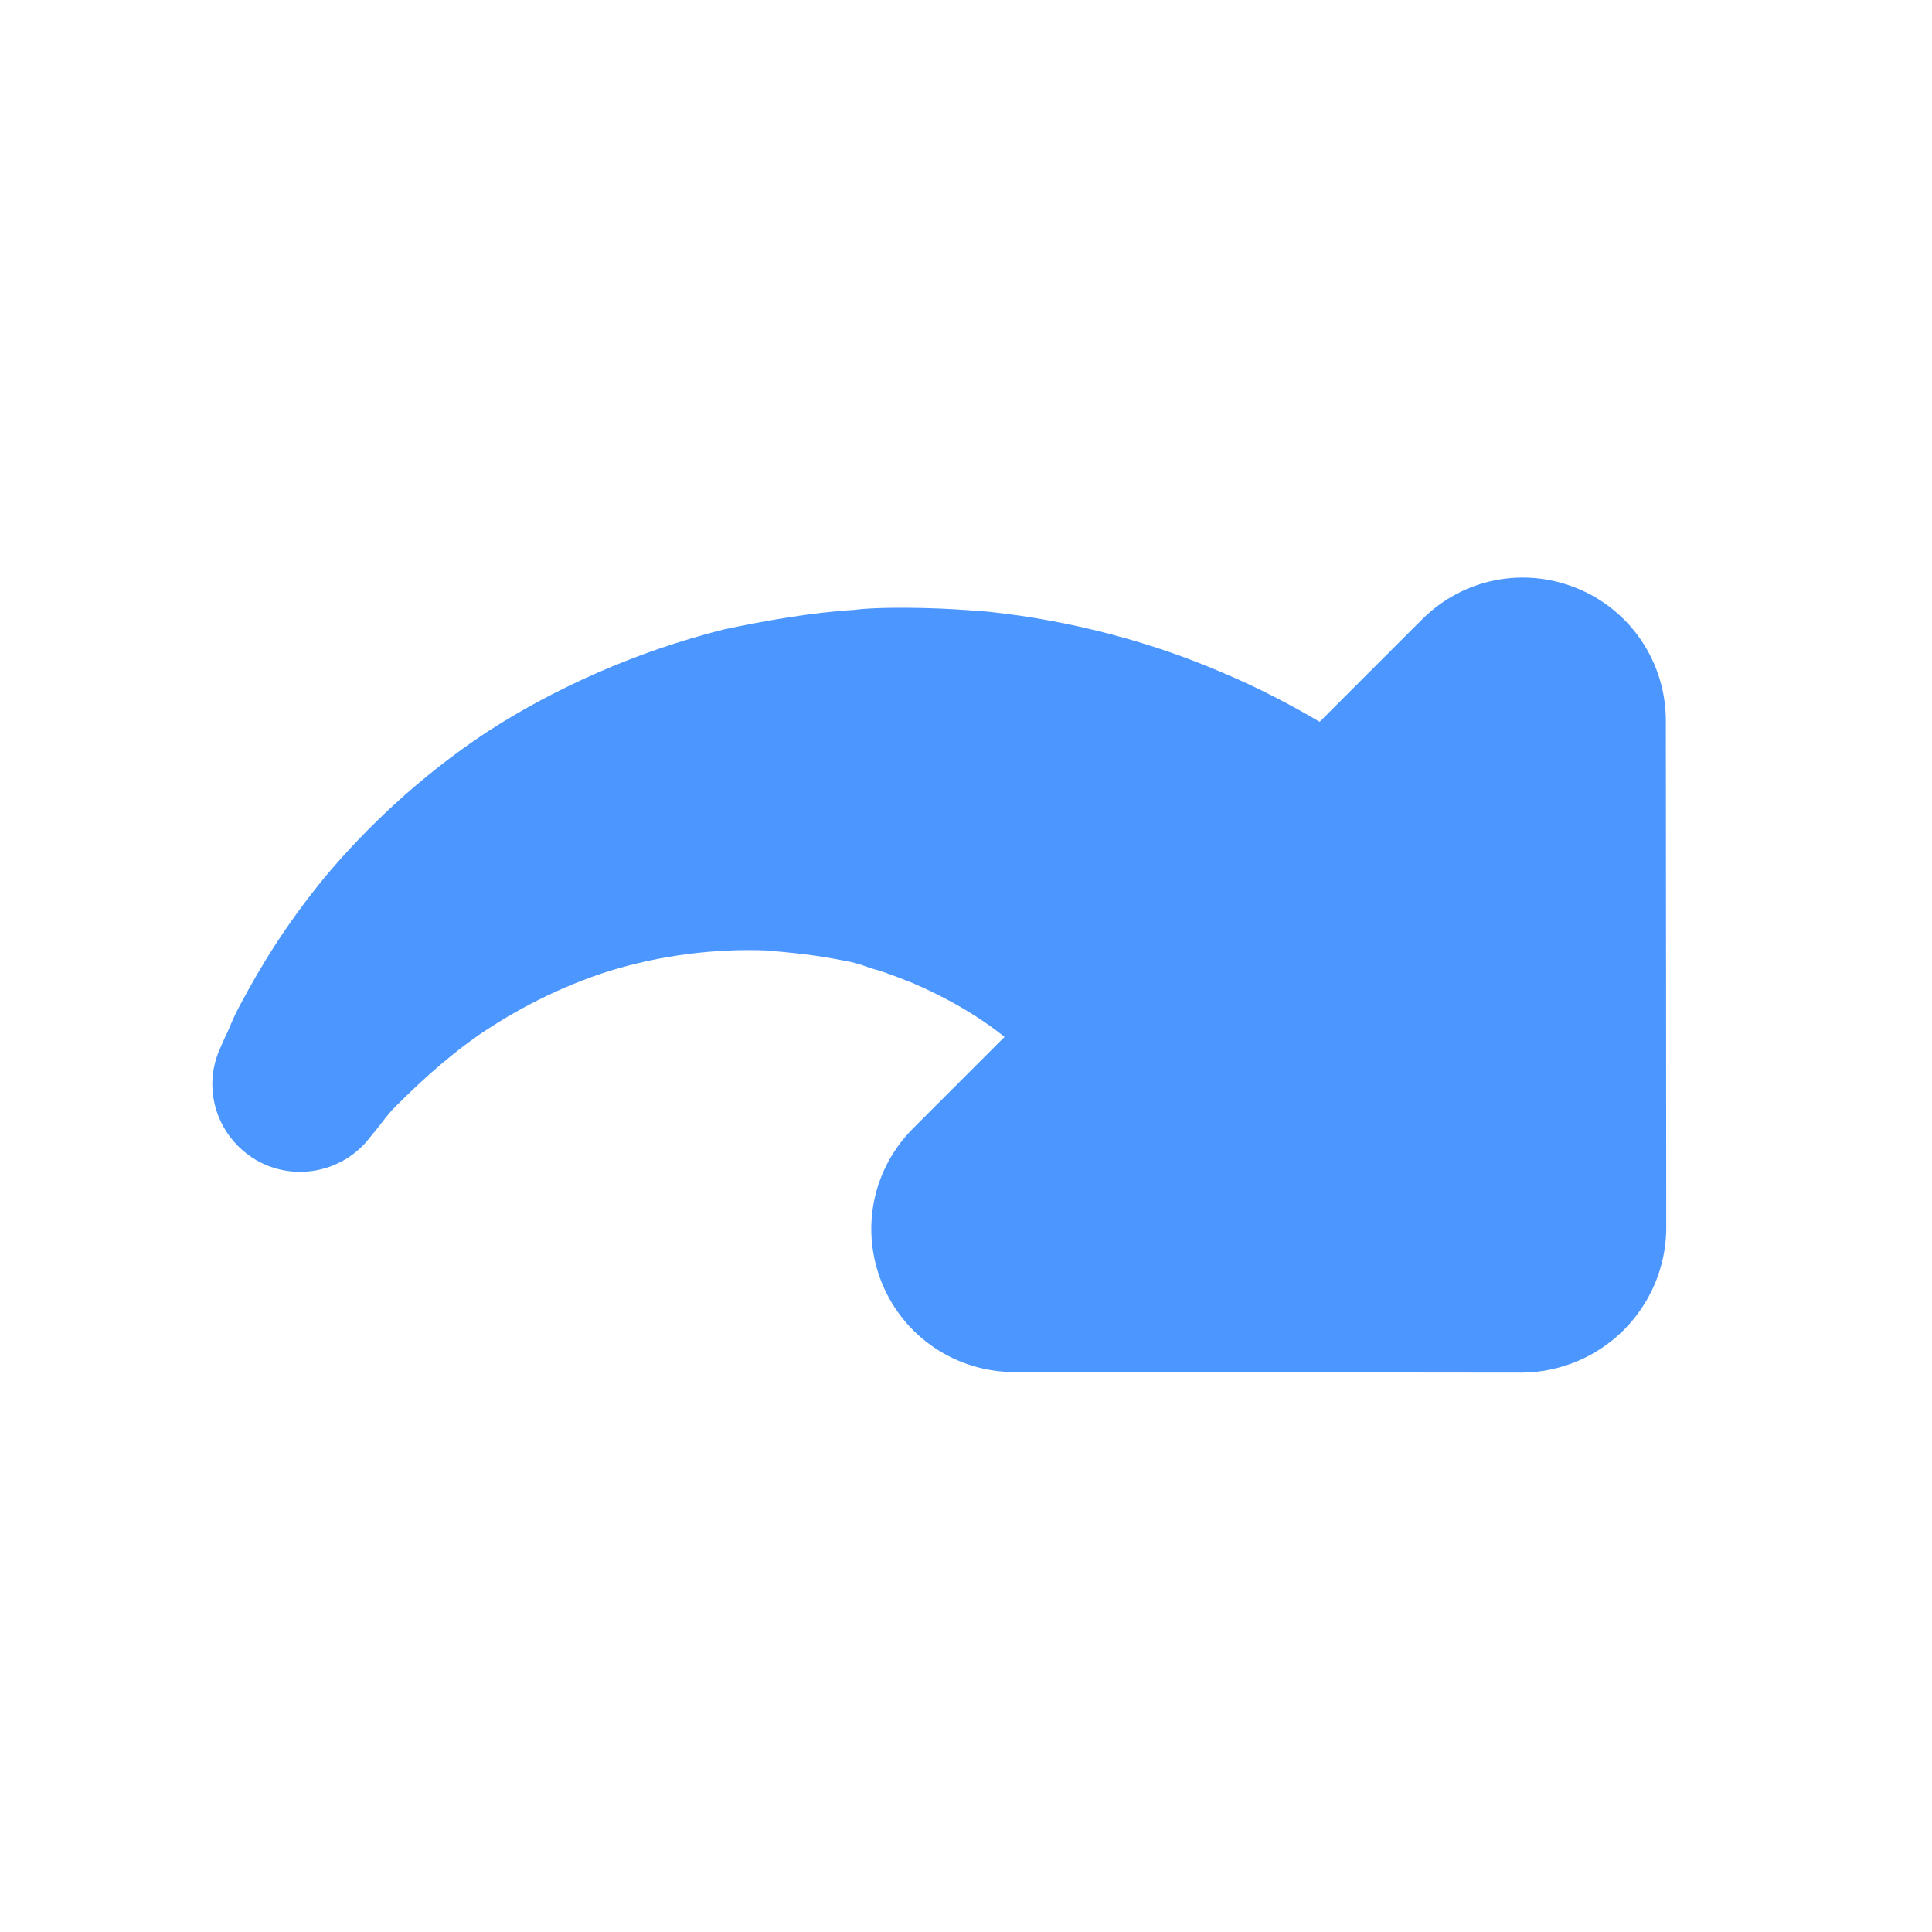
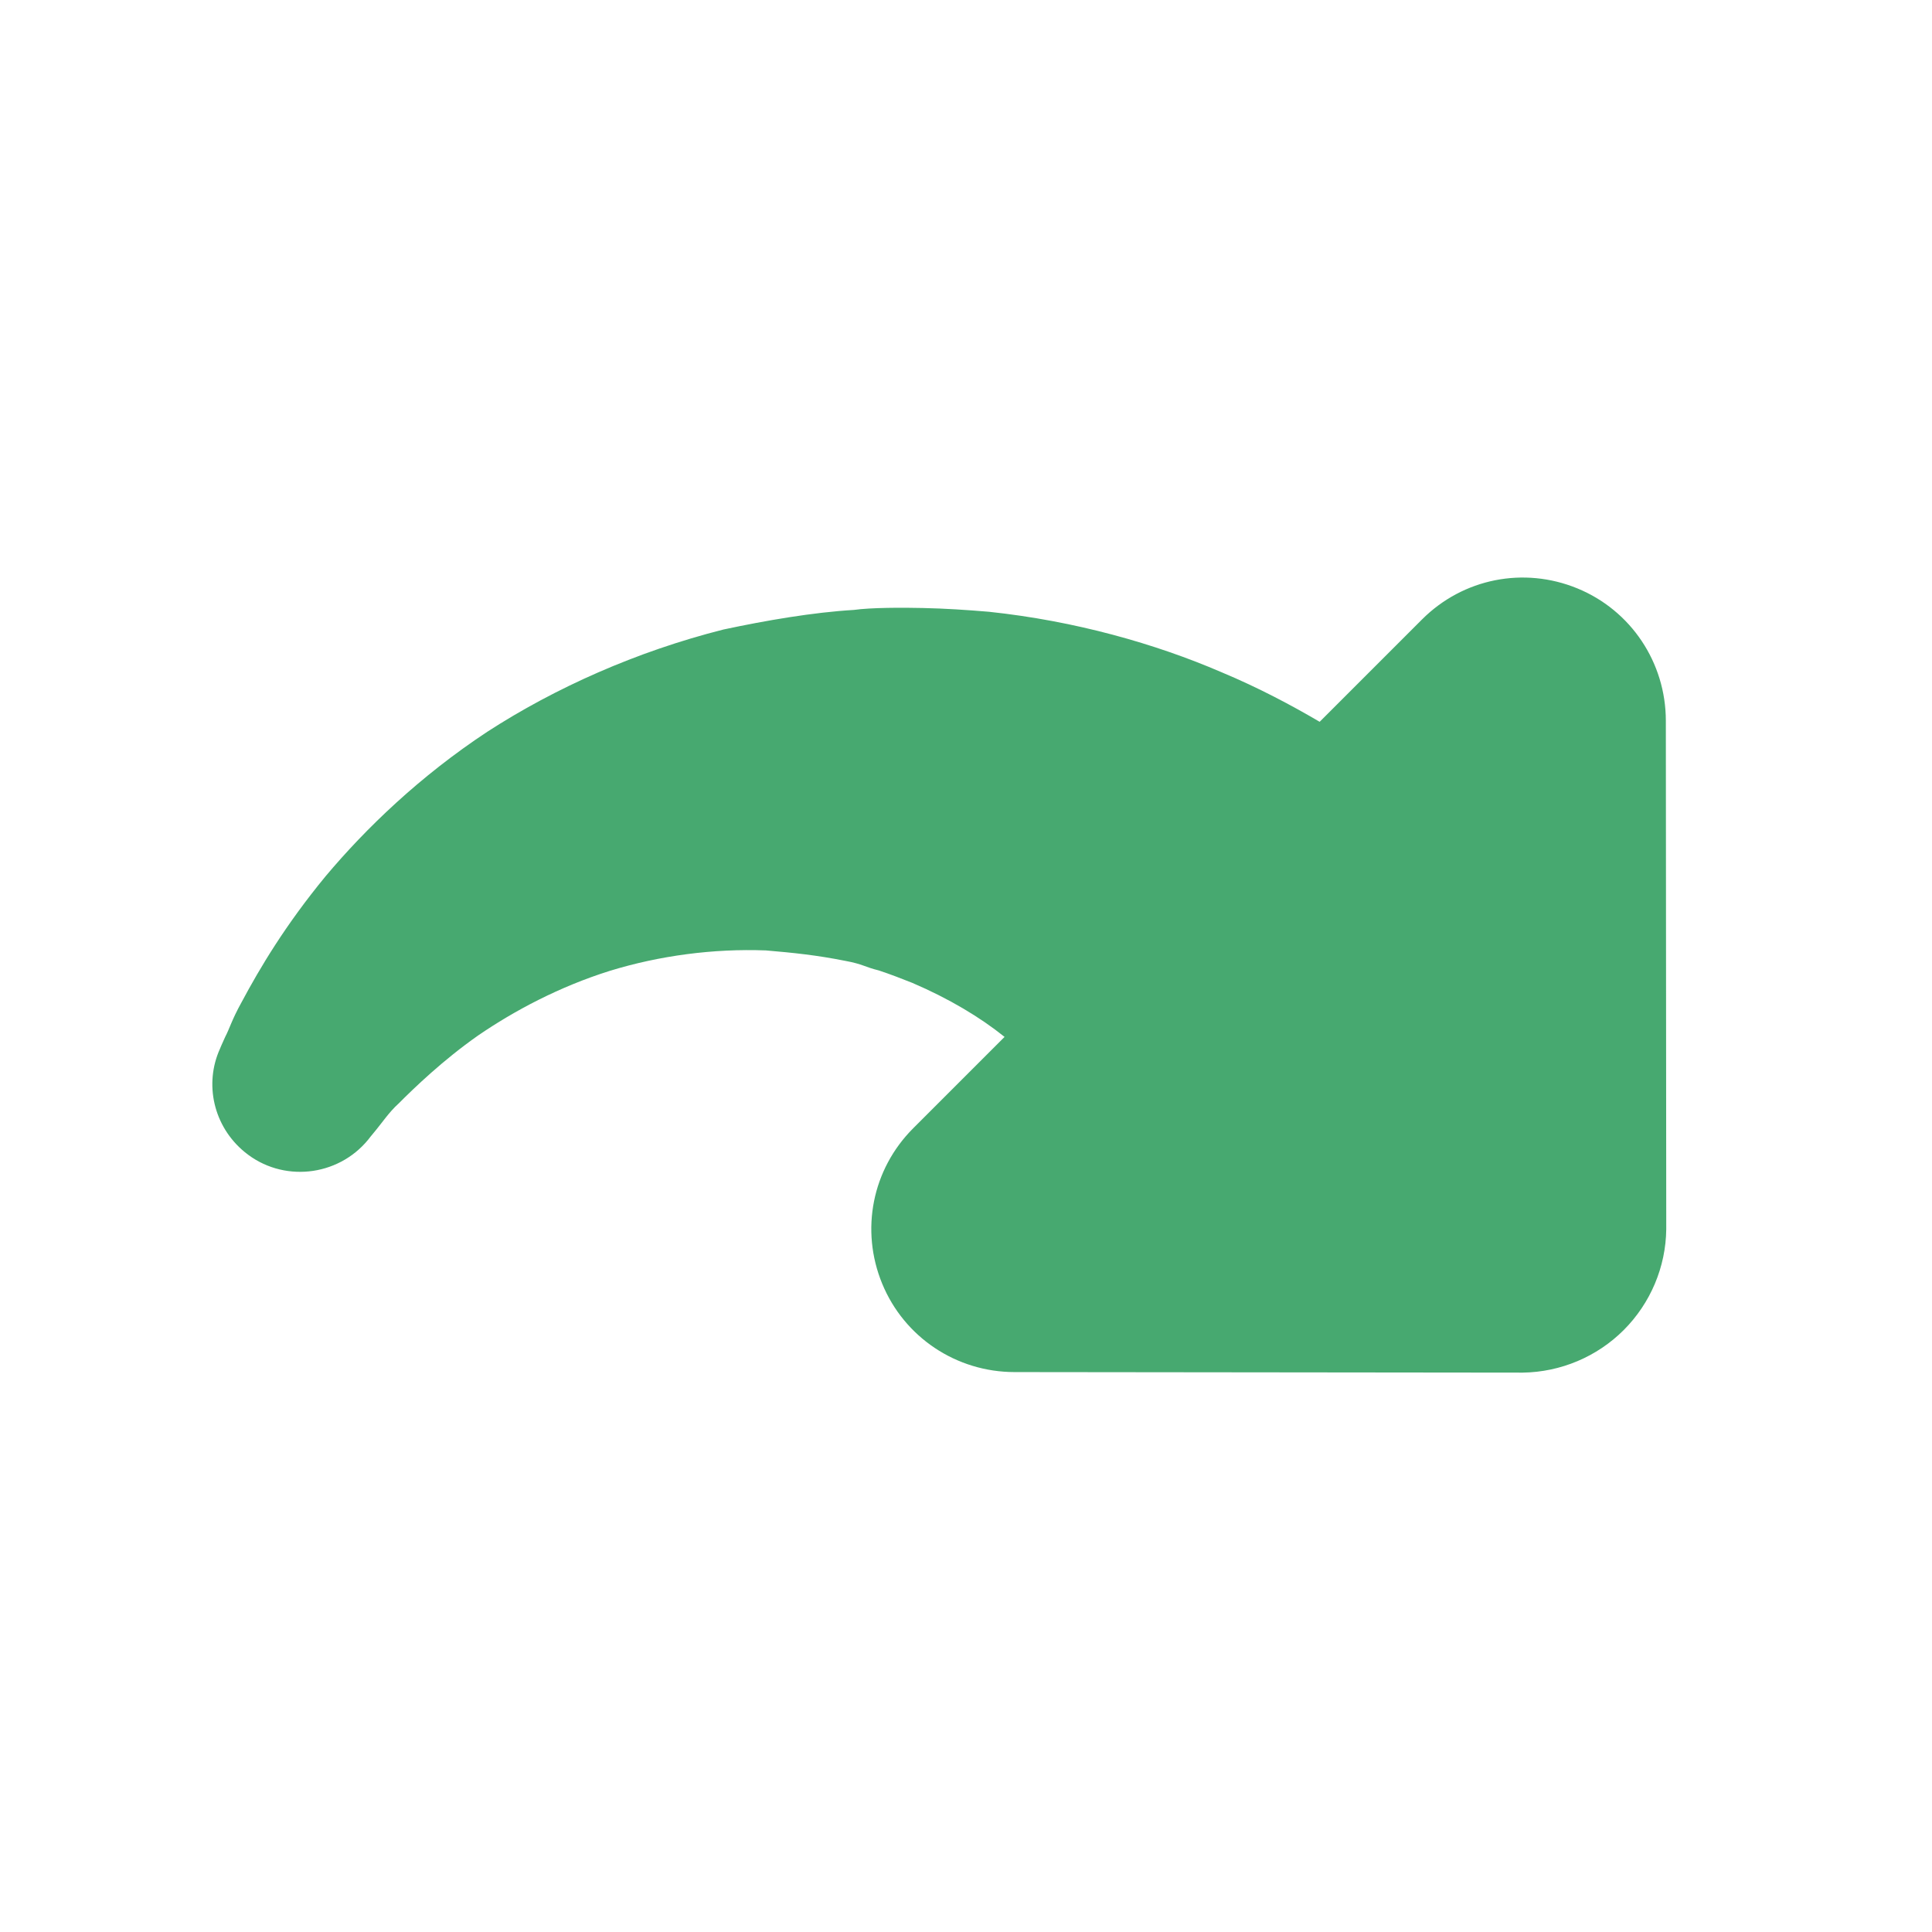
<svg xmlns="http://www.w3.org/2000/svg" width="20px" height="20px" viewBox="0 0 20 20" version="1.1">
  <defs />
  <g id="Page-1" stroke="none" stroke-width="1" fill="none" fill-rule="evenodd">
-     <g id="redo" fill="#4C97FF">
+     <g id="redo" fill="#47a970">
      <path d="M17.558,12.77 L13.84,16.494 C13.561,16.767 13.183,16.921 12.79,16.921 C12.399,16.921 12.021,16.767 11.74,16.494 L8.024,12.77 C7.597,12.343 7.471,11.706 7.702,11.153 C7.933,10.6 8.465,10.243 9.067,10.243 L10.404,10.243 C10.369,9.921 10.278,9.557 10.124,9.172 C10.076,9.06 10.026,8.948 9.97,8.836 C9.893,8.71 9.901,8.675 9.795,8.521 C9.627,8.269 9.473,8.08 9.29,7.863 C8.92,7.464 8.472,7.121 7.996,6.869 C7.513,6.617 7.009,6.463 6.561,6.379 C6.12,6.302 5.714,6.295 5.476,6.295 C5.357,6.288 5.203,6.316 5.126,6.323 C5.042,6.33 4.993,6.337 4.993,6.337 C4.496,6.386 4.048,6.022 3.999,5.525 C3.957,5.105 4.202,4.727 4.573,4.587 C4.573,4.587 4.622,4.566 4.699,4.538 C4.79,4.51 4.874,4.461 5.07,4.405 C5.462,4.286 5.959,4.16 6.61,4.097 C7.254,4.041 8.031,4.055 8.851,4.223 C9.669,4.398 10.53,4.727 11.328,5.203 C11.706,5.448 12.112,5.735 12.427,6.015 C12.567,6.12 12.805,6.358 12.945,6.505 C13.106,6.673 13.253,6.841 13.401,7.016 C13.967,7.716 14.387,8.472 14.66,9.158 C14.821,9.55 14.933,9.921 15.017,10.243 L16.515,10.243 C17.117,10.243 17.649,10.6 17.88,11.153 C18.111,11.706 17.985,12.343 17.558,12.77" id="Fill-1" transform="translate(10.99425, 10.49425) rotate(-45) translate(-10.99425, -10.49425) " />
    </g>
  </g>
</svg>
